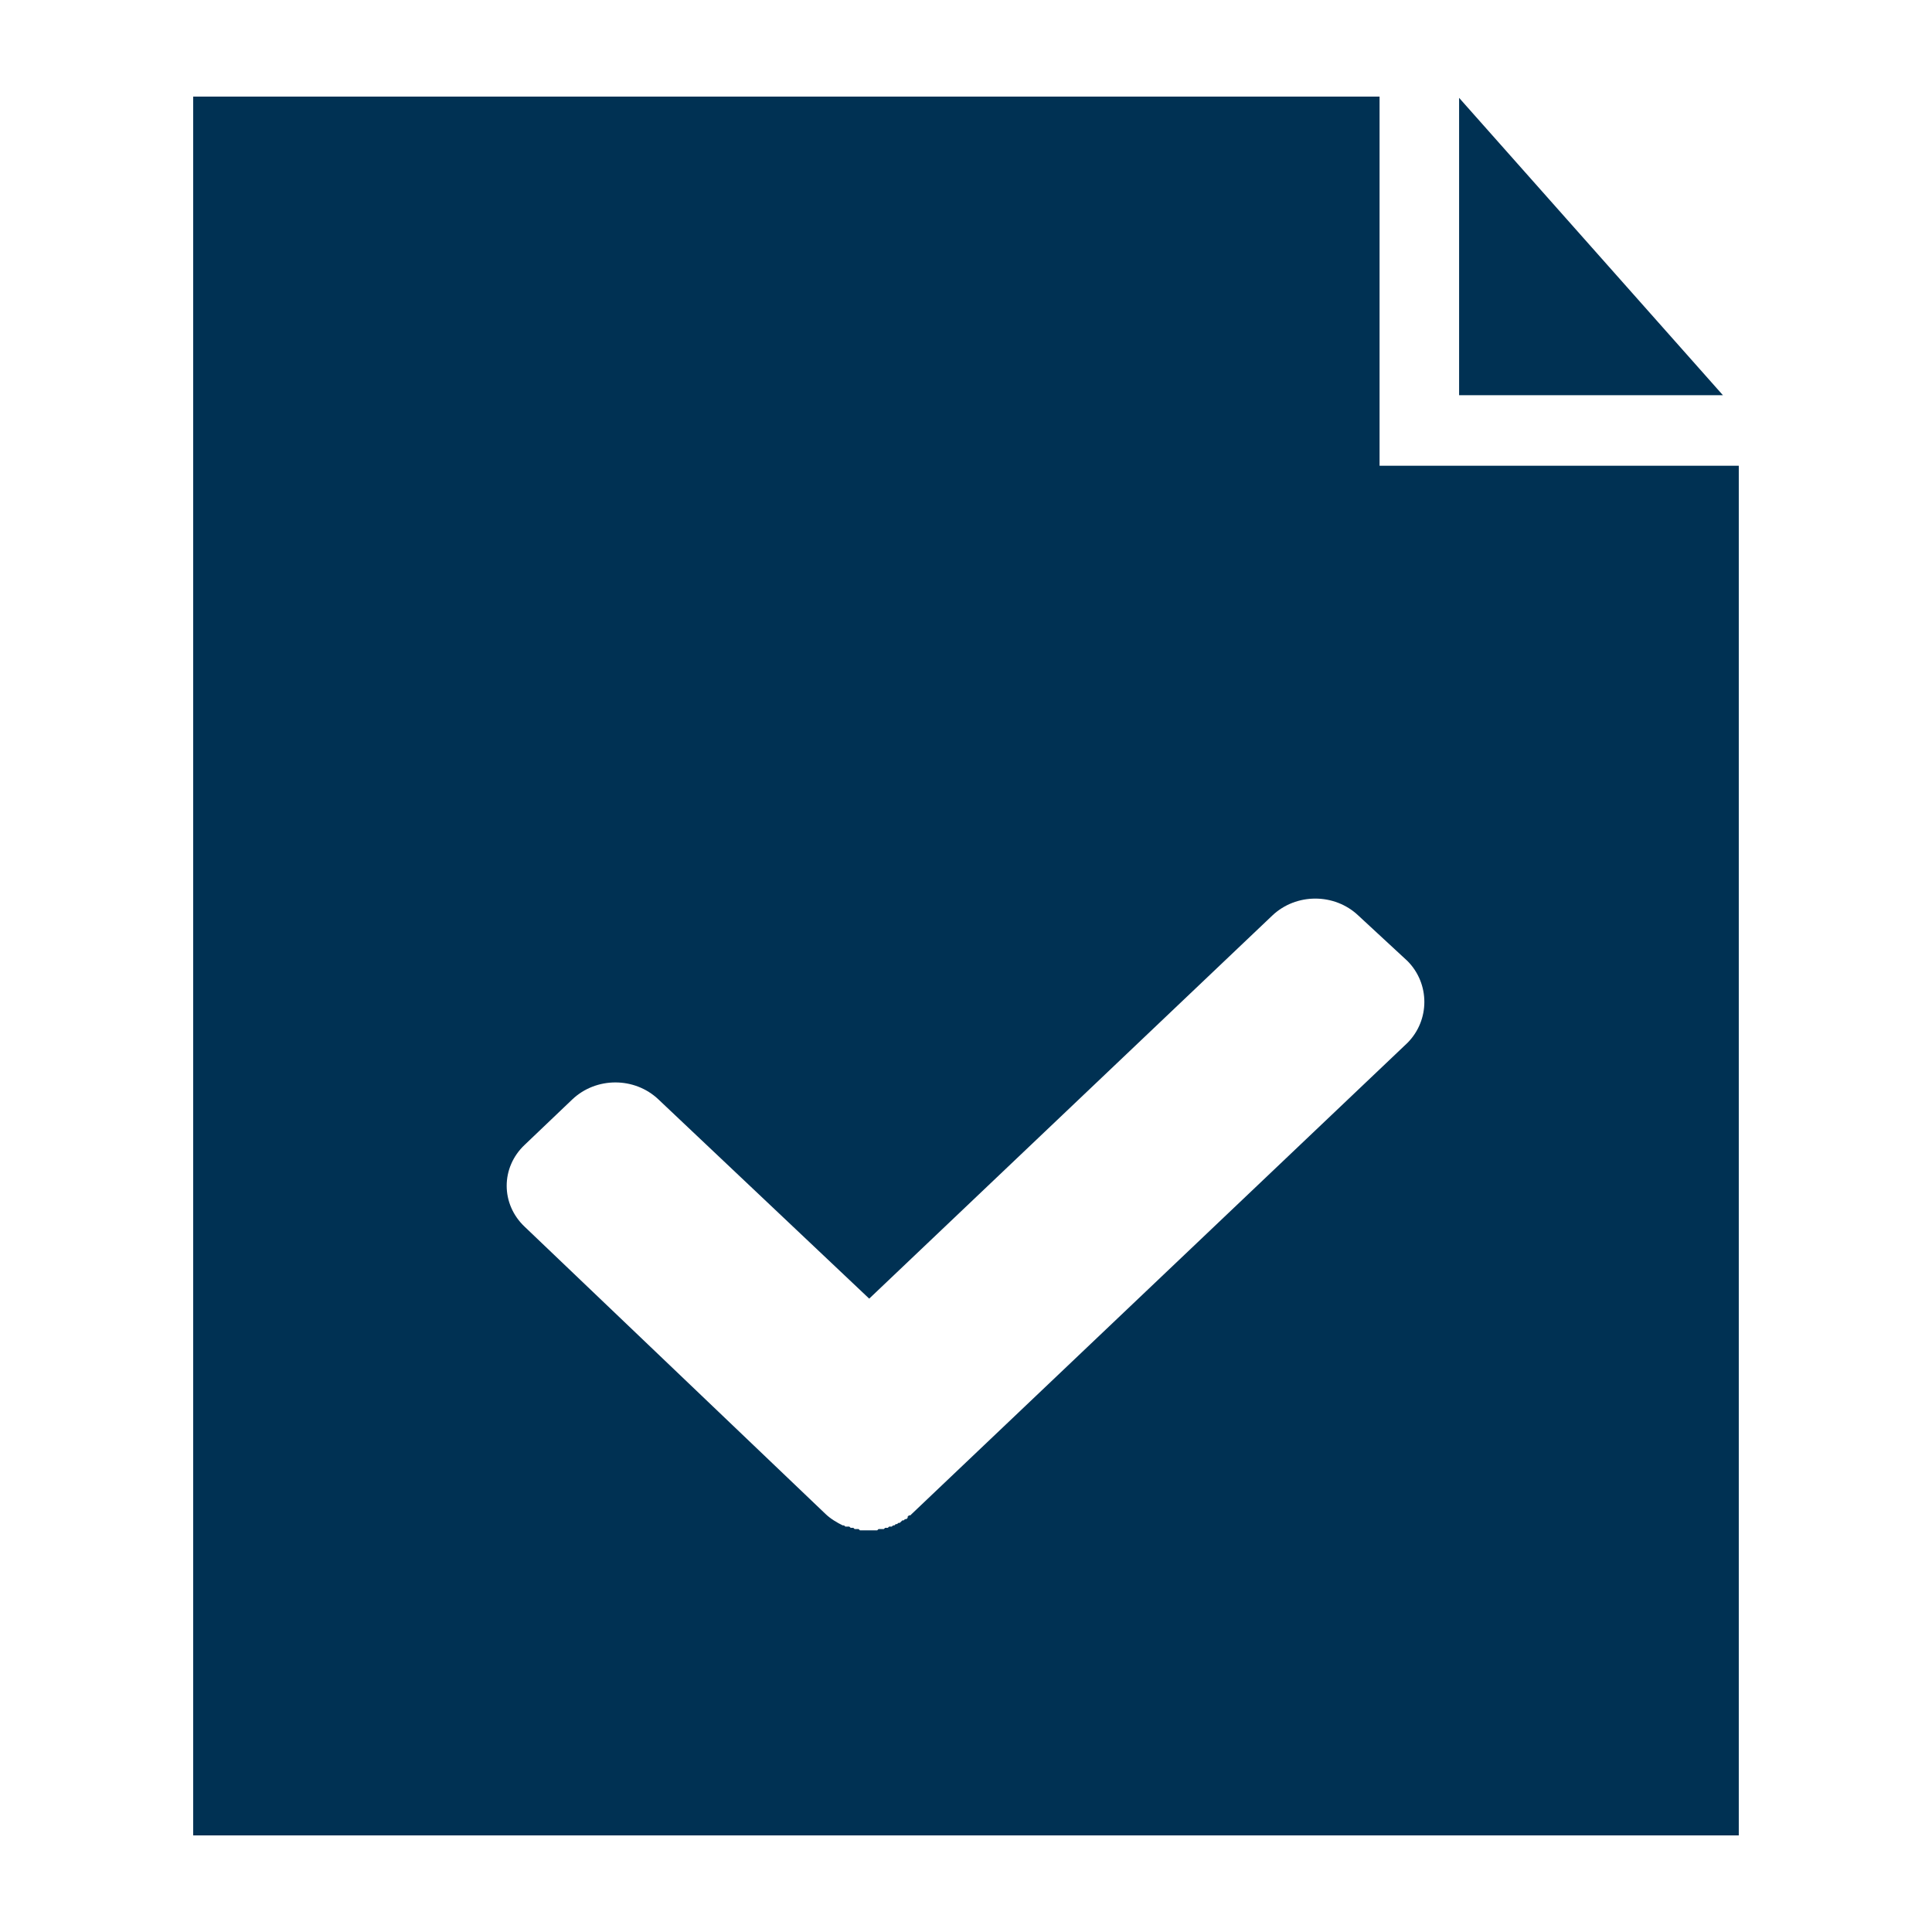
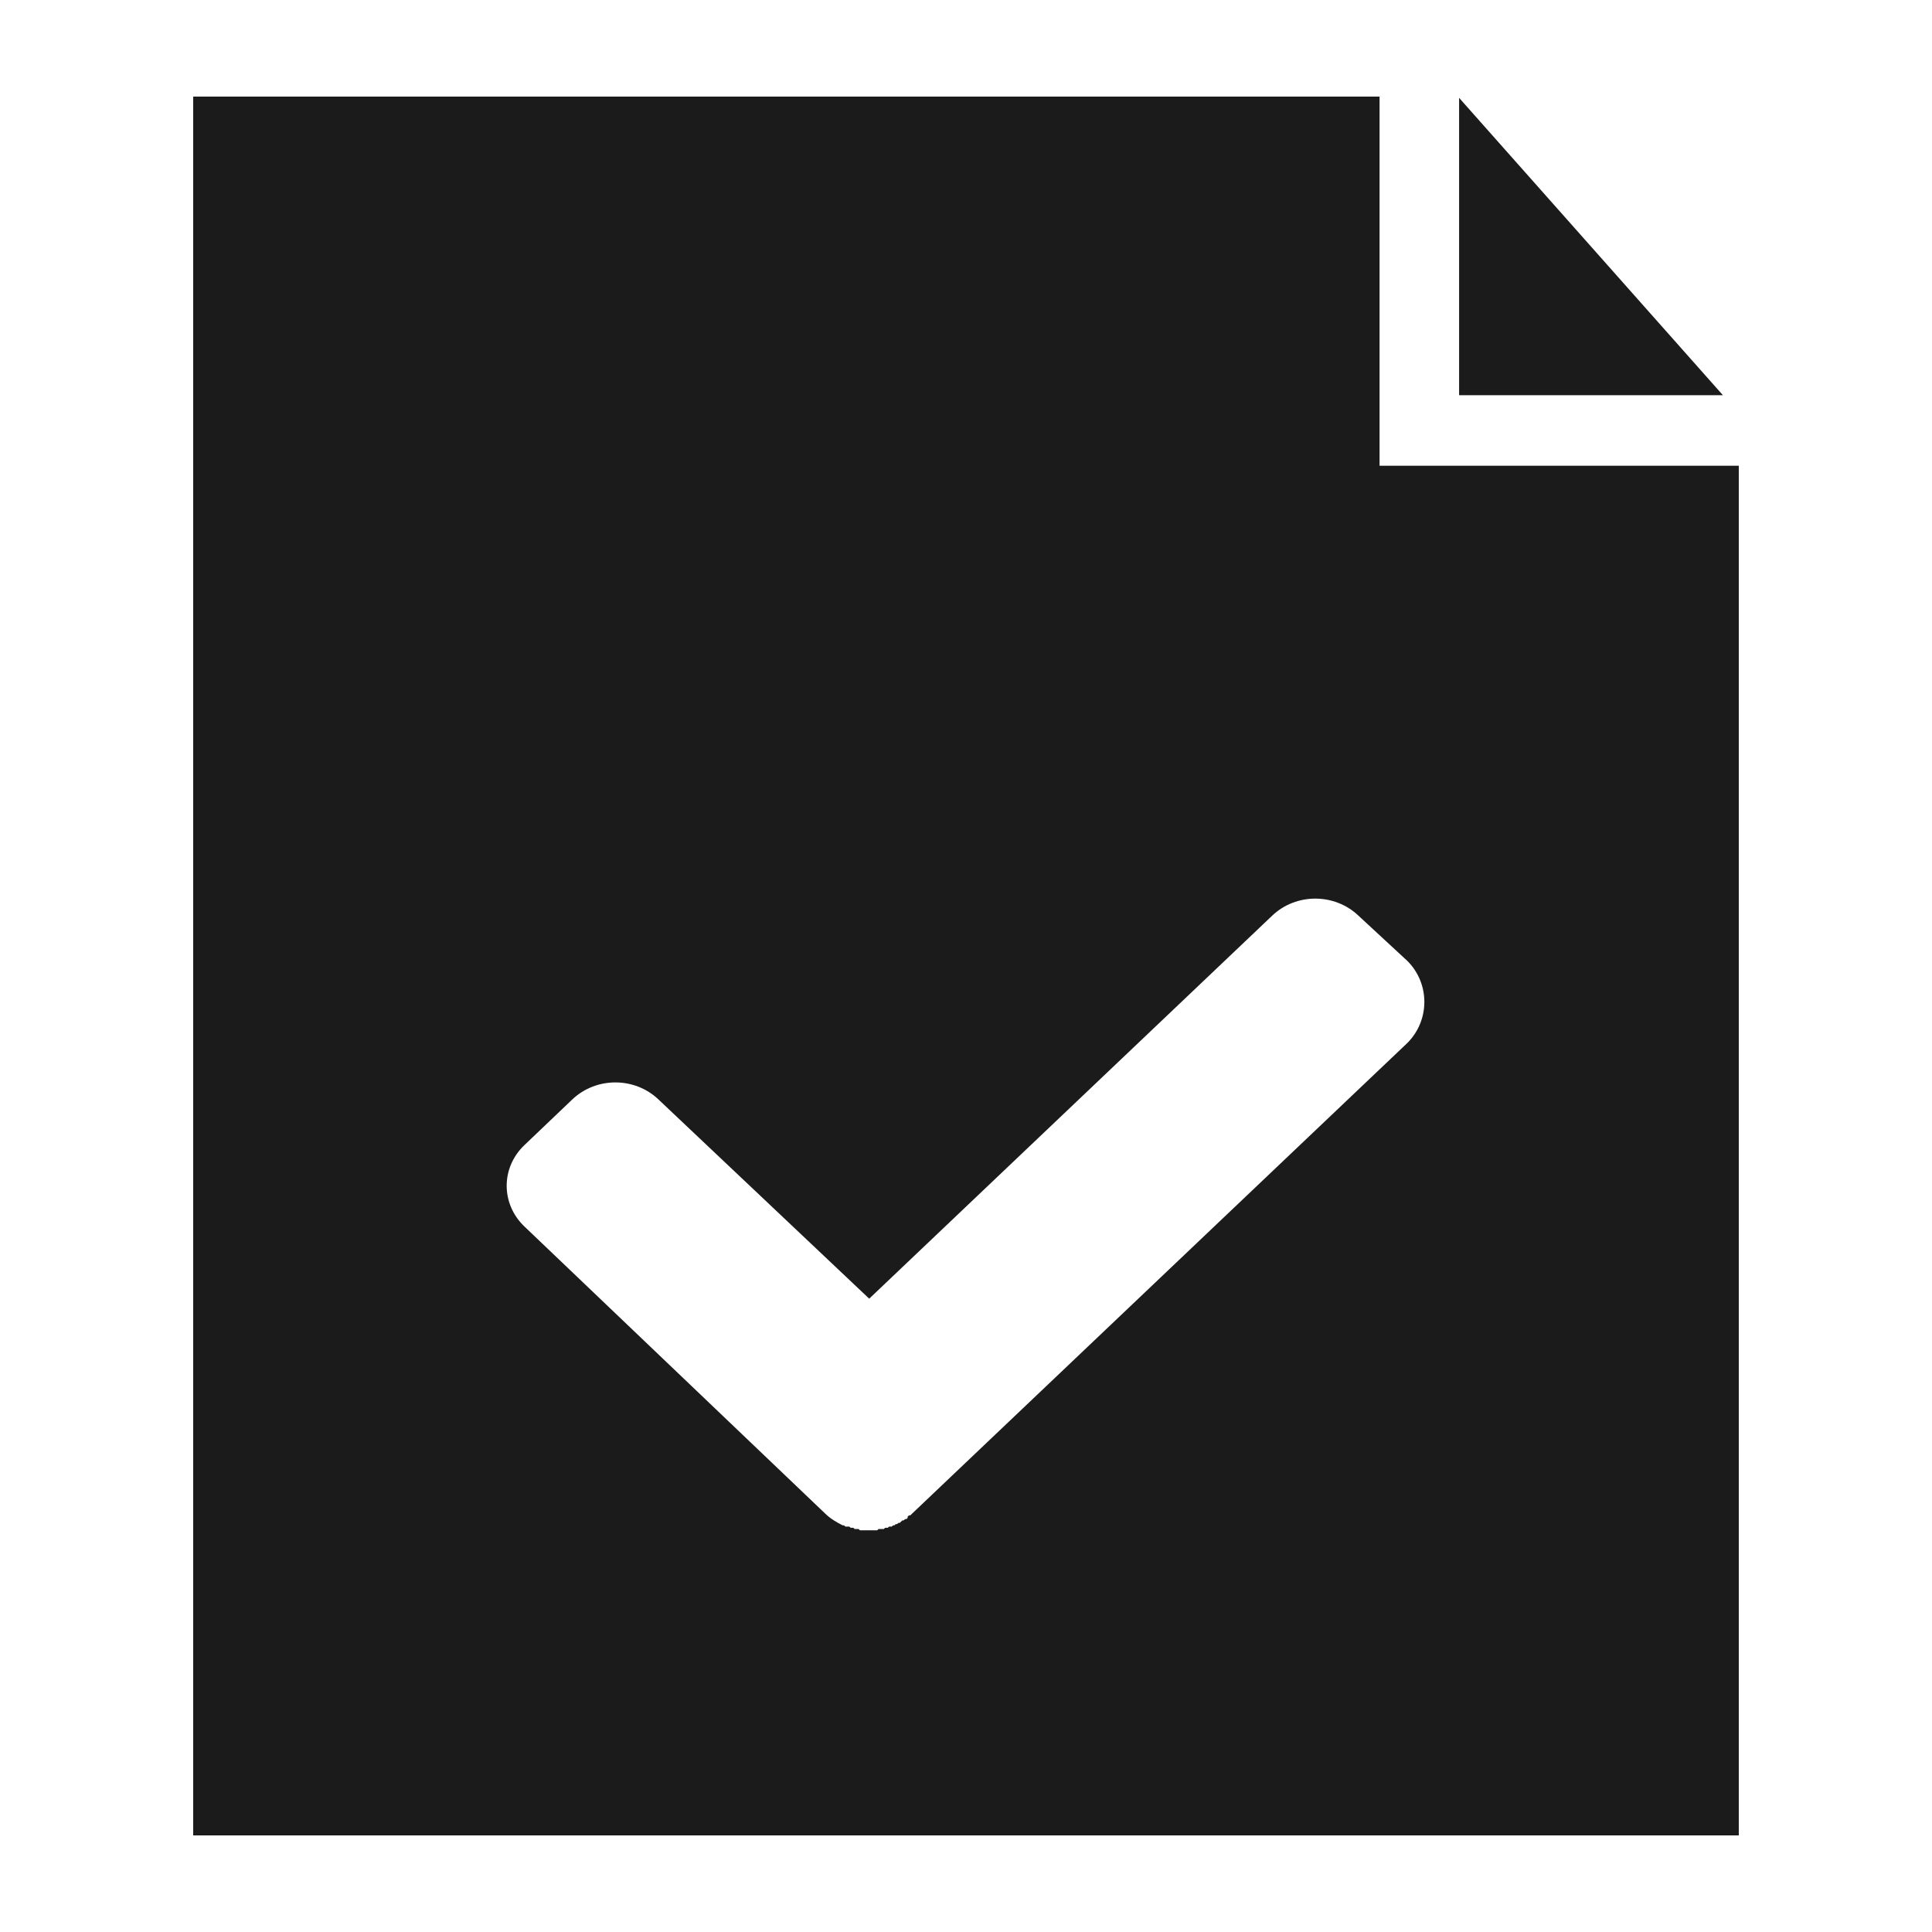
<svg xmlns="http://www.w3.org/2000/svg" version="1.1" id="Layer_1" x="0px" y="0px" width="100px" height="100px" viewBox="0 0 100 100" enable-background="new 0 0 100 100" xml:space="preserve">
  <g>
-     <polygon fill="#003153" points="75.523,5.065 75.523,20.456 89.178,20.456  " />
-     <path fill="#003153" d="M71.406,24.108V4.999H9.999v90h80V24.108H71.406z M72.85,53.979L47.186,78.367l-0.068,0.068h-0.069   L46.98,78.5v0.066l-0.069,0.063h-0.068l-0.069,0.066h-0.068l-0.069,0.066l-0.069,0.063H46.5l-0.069,0.064h-0.068l-0.069,0.066   h-0.068l-0.069,0.063H46.02l-0.068,0.063h-0.137l-0.068,0.063h-0.274l-0.069,0.068H44.51l-0.069-0.068h-0.206l-0.068-0.063H44.03   l-0.069-0.063h-0.205l-0.069-0.063h-0.068c-0.274-0.133-0.617-0.329-0.891-0.592l-15.575-14.87c-1.236-1.17-1.236-3.063,0-4.231   l2.468-2.354c1.237-1.174,3.227-1.174,4.461,0L44.99,67.217l20.861-19.826c1.233-1.173,3.226-1.173,4.459,0l2.539,2.349   C74.016,50.913,74.016,52.805,72.85,53.979z" />
+     <polygon fill="#1B1B1B" points="75.523,5.065 75.523,20.456 89.178,20.456  " />
+     <path fill="#1B1B1B" d="M71.406,24.108V4.999H9.999v90h80V24.108H71.406z M72.85,53.979L47.186,78.367l-0.068,0.068h-0.069   L46.98,78.5v0.066l-0.069,0.063h-0.068l-0.069,0.066h-0.068l-0.069,0.066l-0.069,0.063H46.5l-0.069,0.064h-0.068l-0.069,0.064   h-0.068l-0.069,0.063H46.02l-0.068,0.063h-0.137l-0.068,0.063h-0.274l-0.069,0.067H44.51l-0.069-0.067h-0.206l-0.068-0.063H44.03   l-0.069-0.063h-0.205l-0.069-0.063h-0.068c-0.274-0.135-0.617-0.329-0.891-0.594L27.153,63.492c-1.236-1.17-1.236-3.063,0-4.23   l2.468-2.354c1.237-1.176,3.227-1.176,4.461,0L44.99,67.219l20.861-19.827c1.231-1.173,3.226-1.173,4.459,0l2.539,2.349   C74.016,50.913,74.016,52.805,72.85,53.979z" />
  </g>
</svg>
